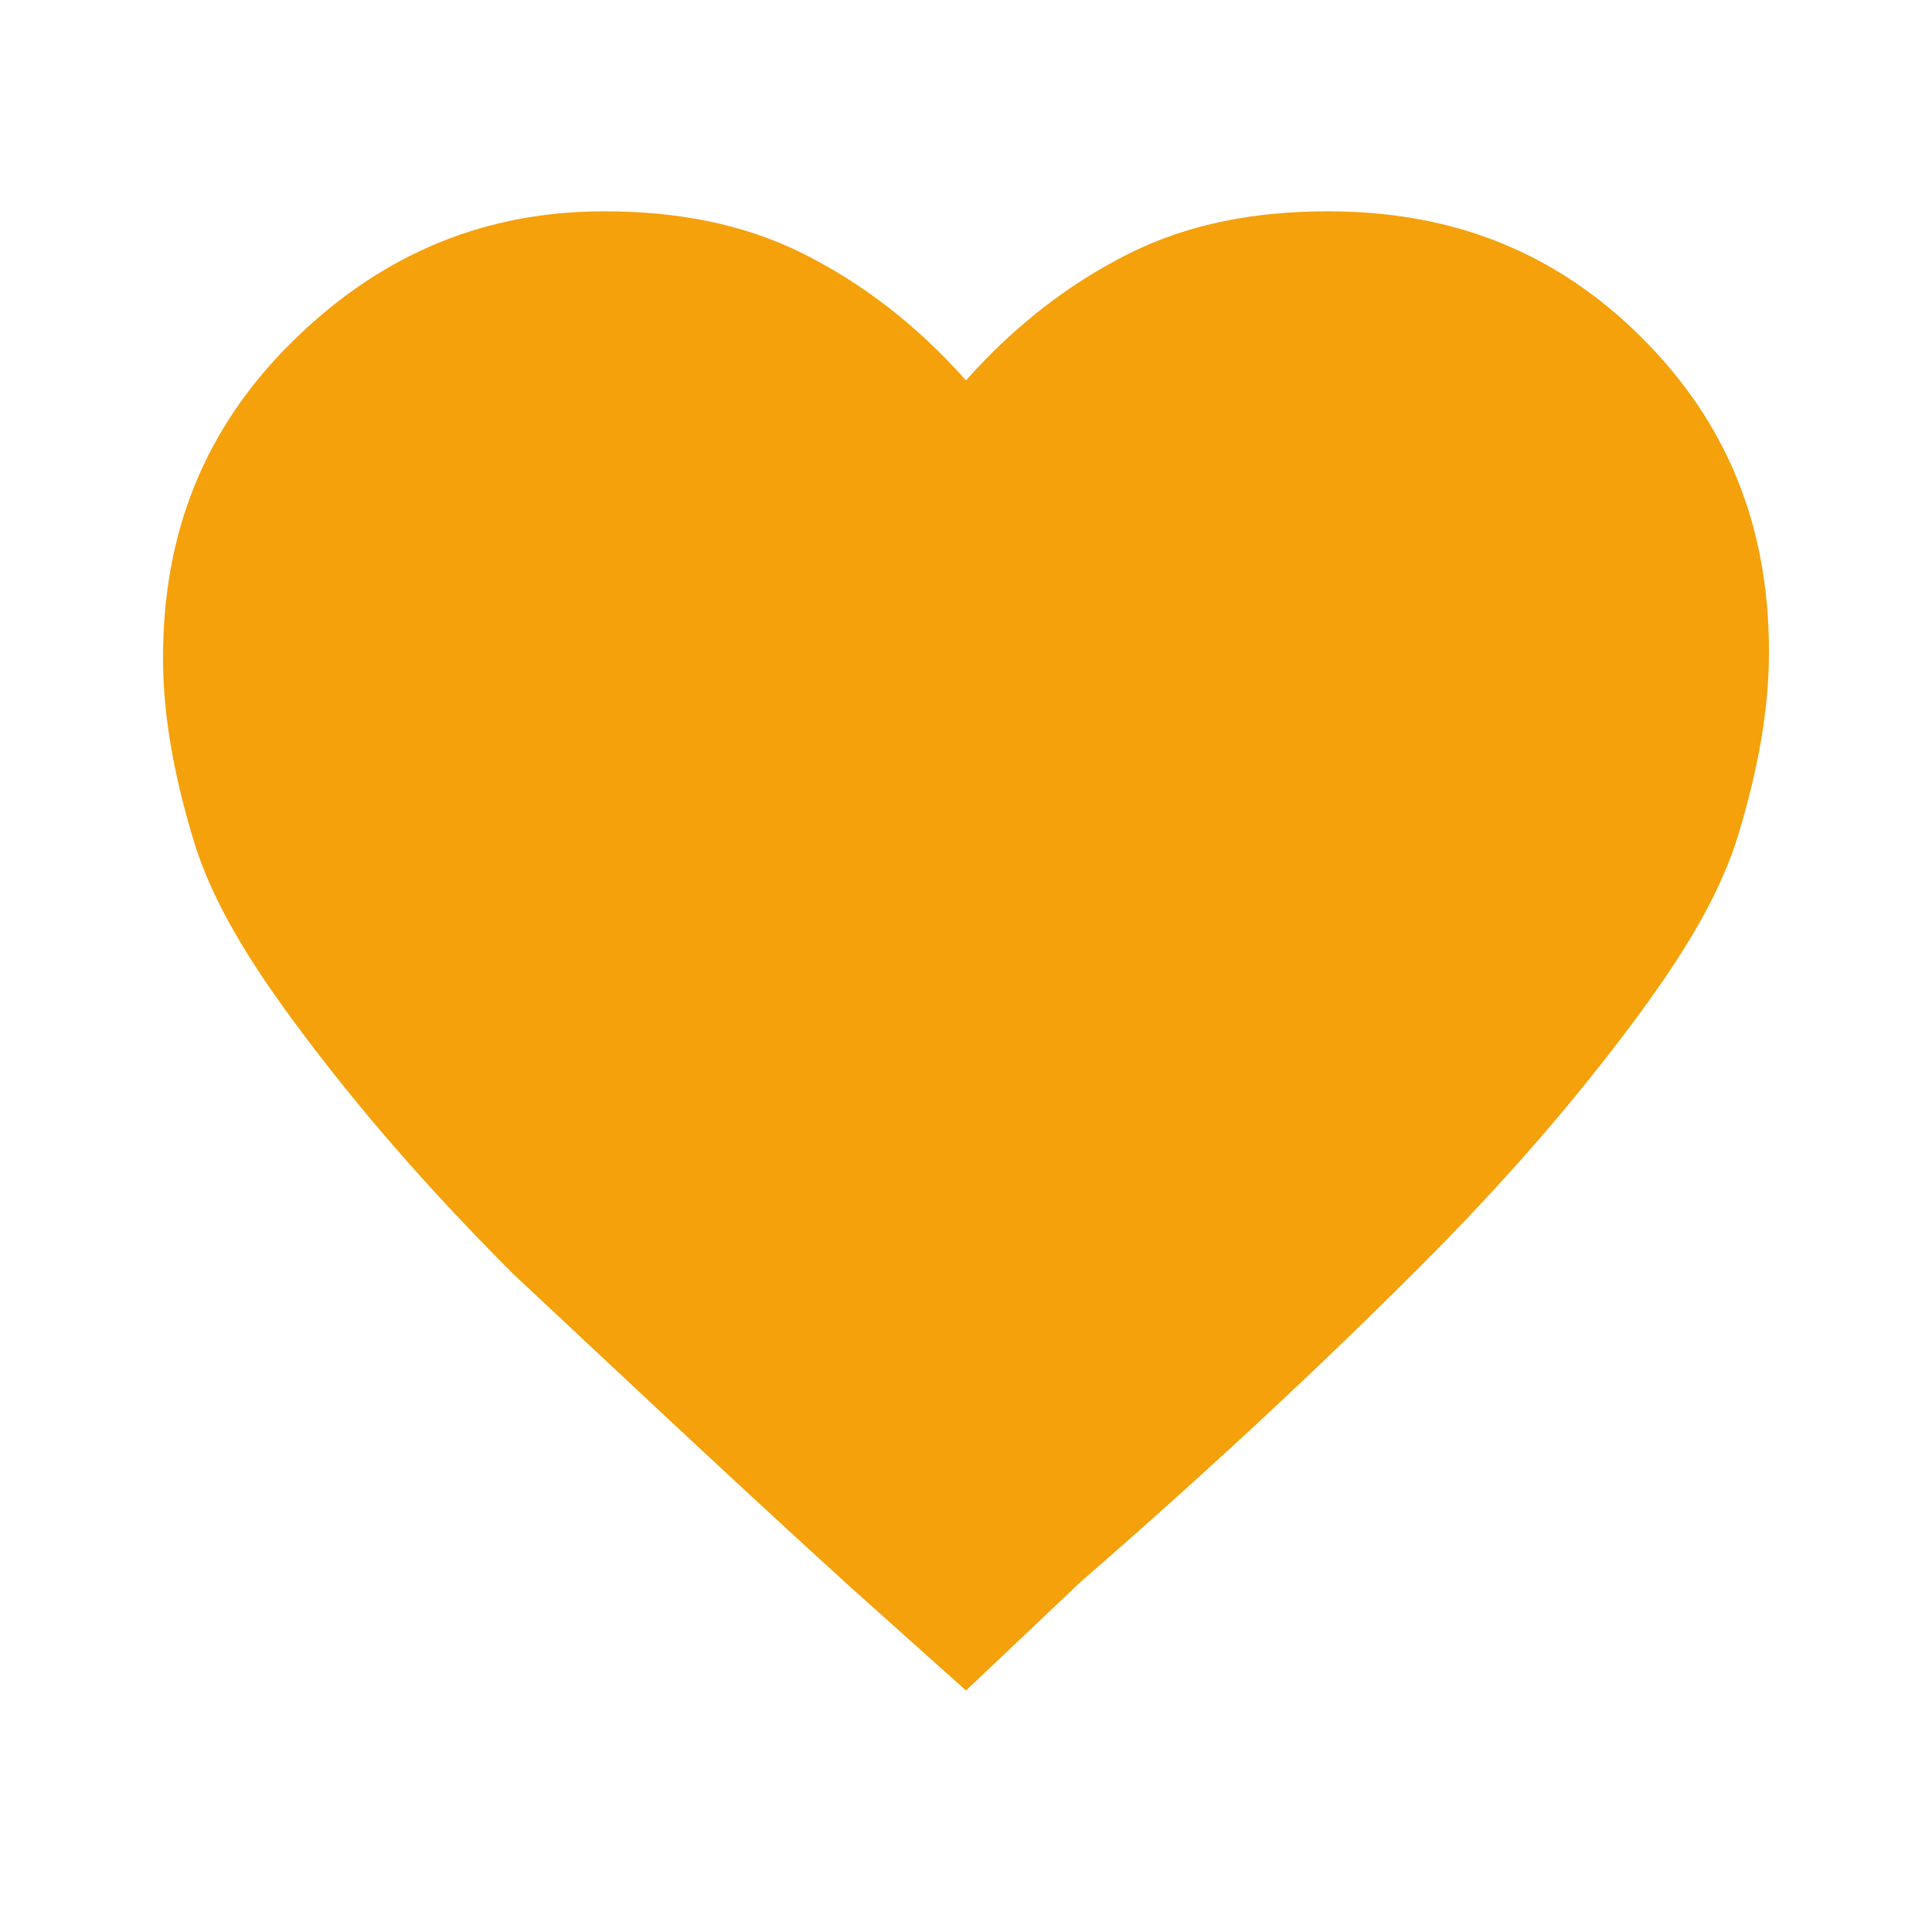
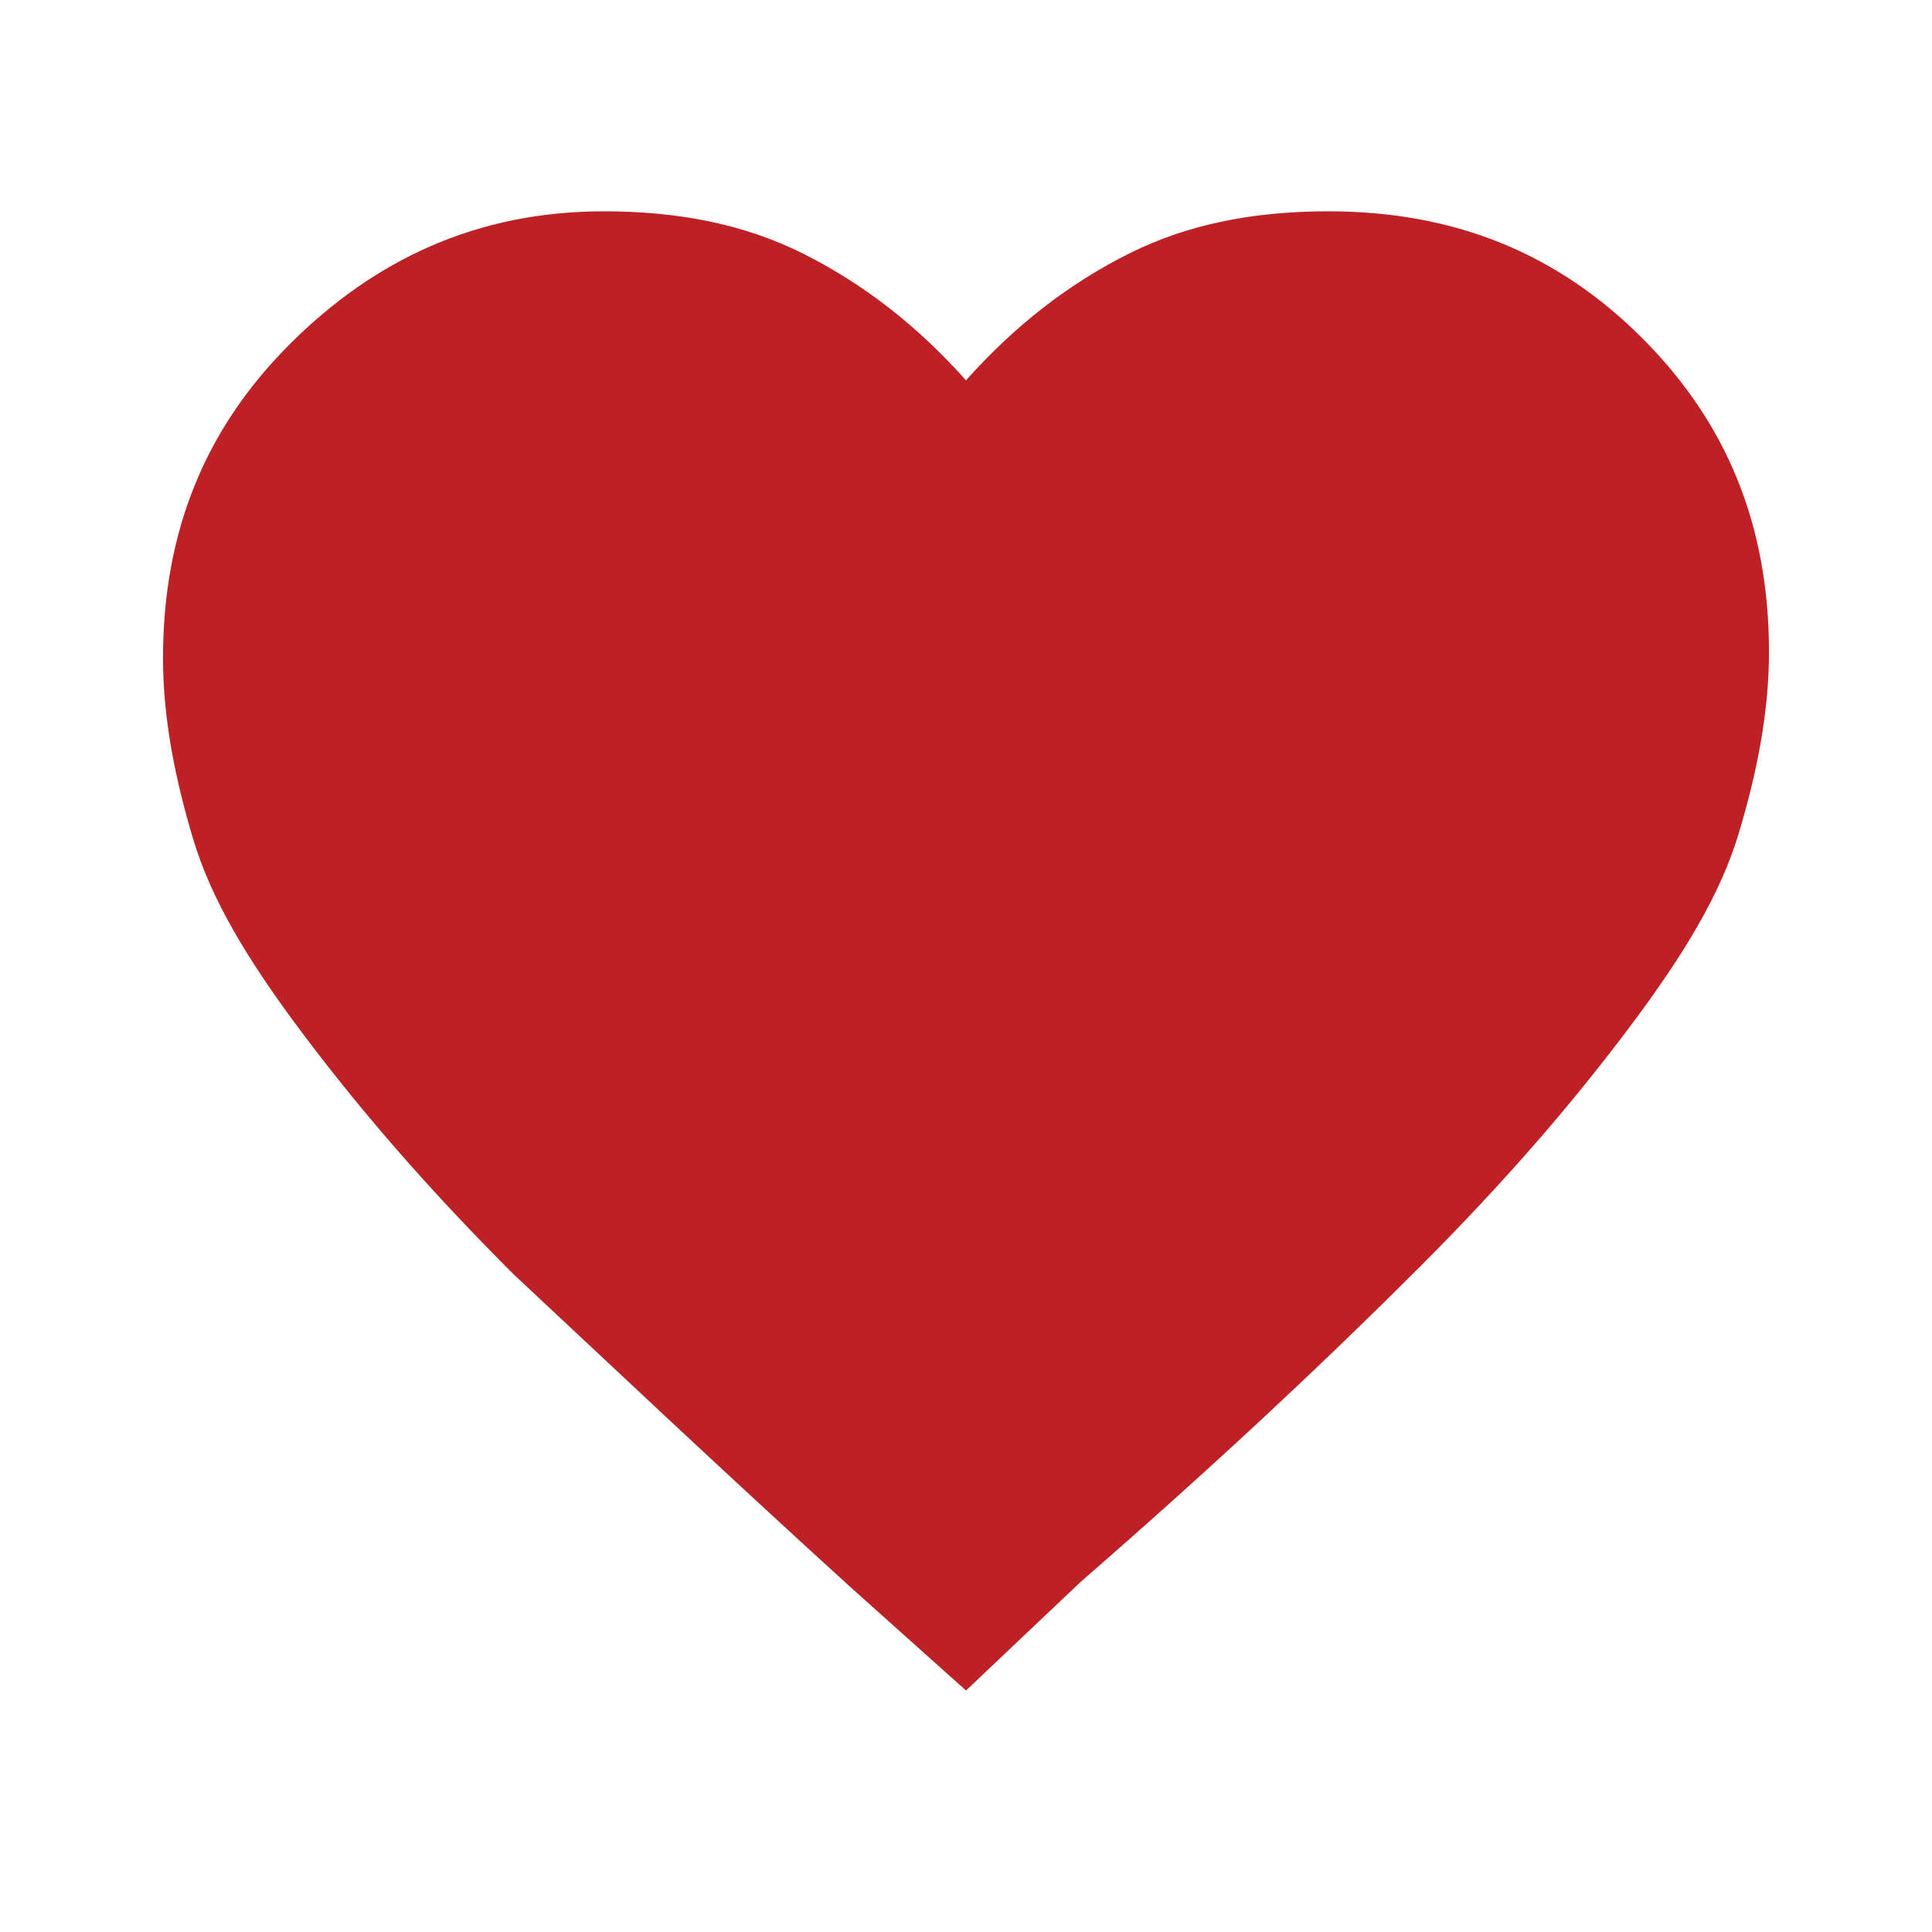
<svg xmlns="http://www.w3.org/2000/svg" version="1.1" id="Layer_1" x="0px" y="0px" viewBox="0 0 32 32" style="enable-background:new 0 0 32 32;" xml:space="preserve">
  <style type="text/css">
- 	.st0{fill:#F4A10C;}
+ 	.st0{fill:#bd2125;}
</style>
  <path class="st0" d="M16,28l-1.9-1.7c-2.2-2-4.1-3.8-5.6-5.2c-1.5-1.5-2.6-2.8-3.5-4c-0.9-1.2-1.5-2.2-1.8-3.2s-0.5-2-0.5-3  c0-2.1,0.7-3.8,2.1-5.2S7.9,3.5,10,3.5c1.2,0,2.3,0.2,3.3,0.7s1.9,1.2,2.7,2.1c0.8-0.9,1.7-1.6,2.7-2.1c1-0.5,2.1-0.7,3.3-0.7  c2.1,0,3.8,0.7,5.2,2.1c1.4,1.4,2.1,3.1,2.1,5.2c0,1-0.2,2-0.5,3s-0.9,2-1.8,3.2c-0.9,1.2-2,2.5-3.5,4s-3.3,3.2-5.6,5.2L16,28z" />
</svg>
